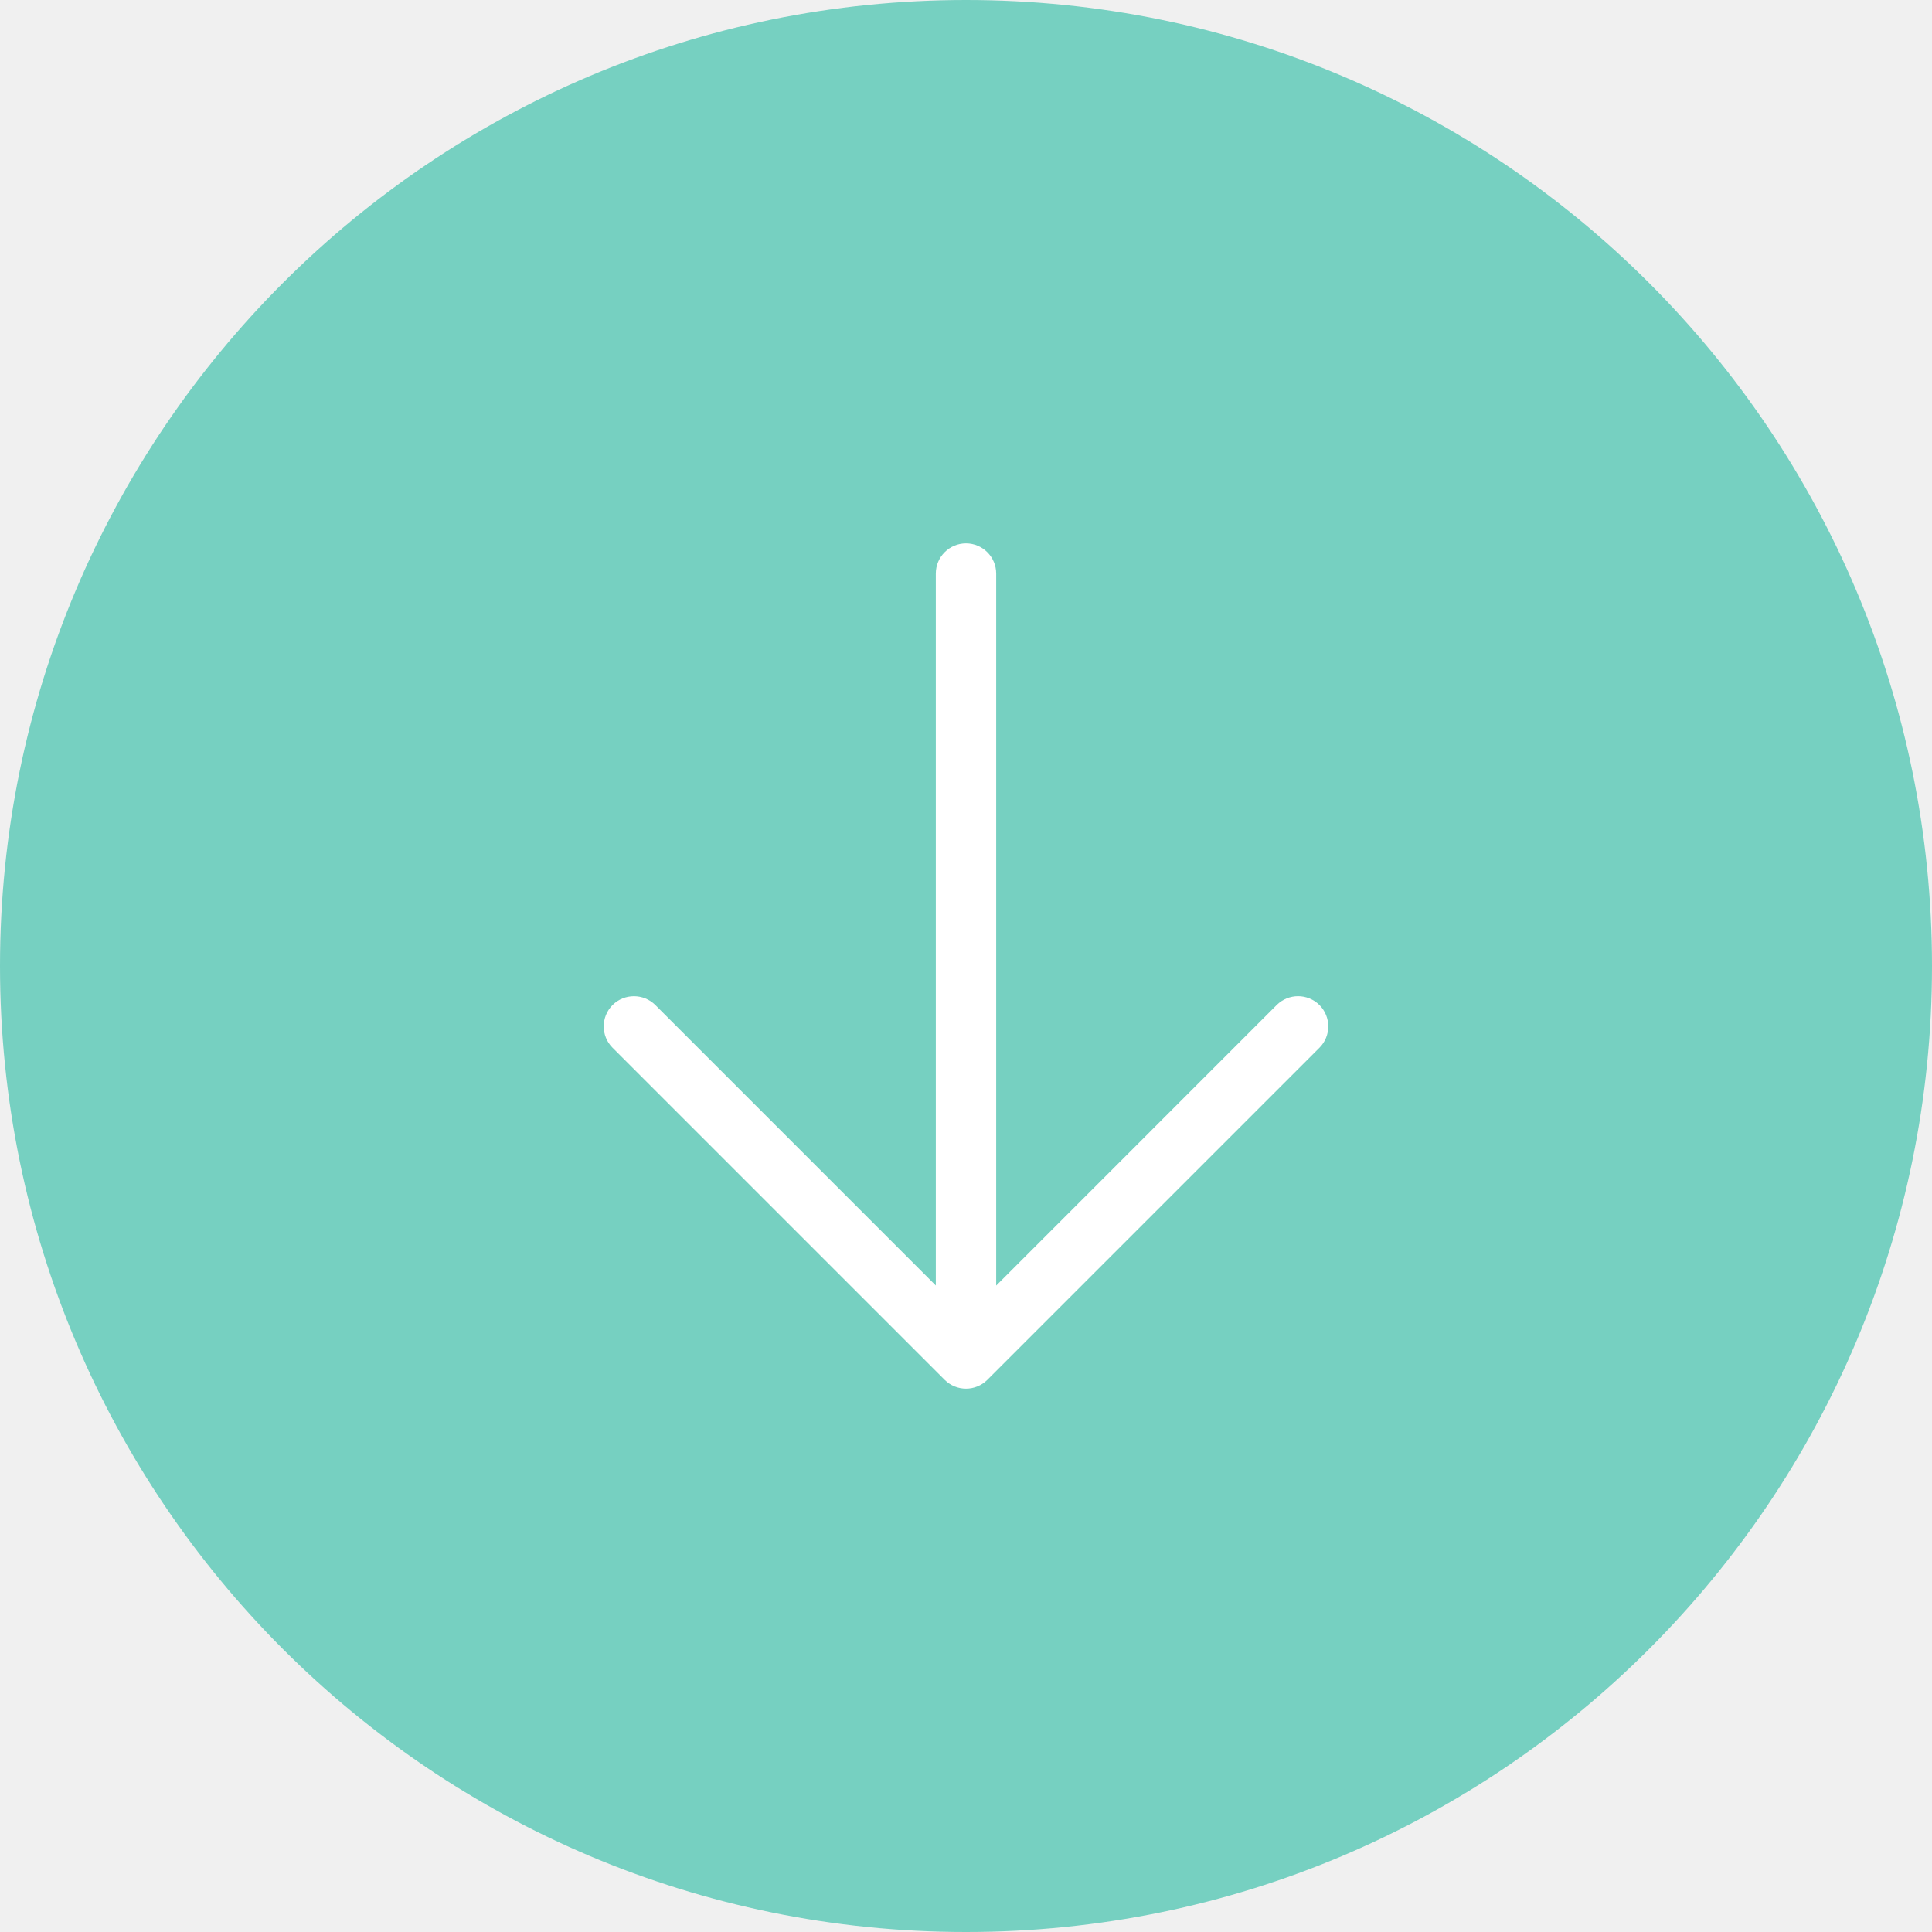
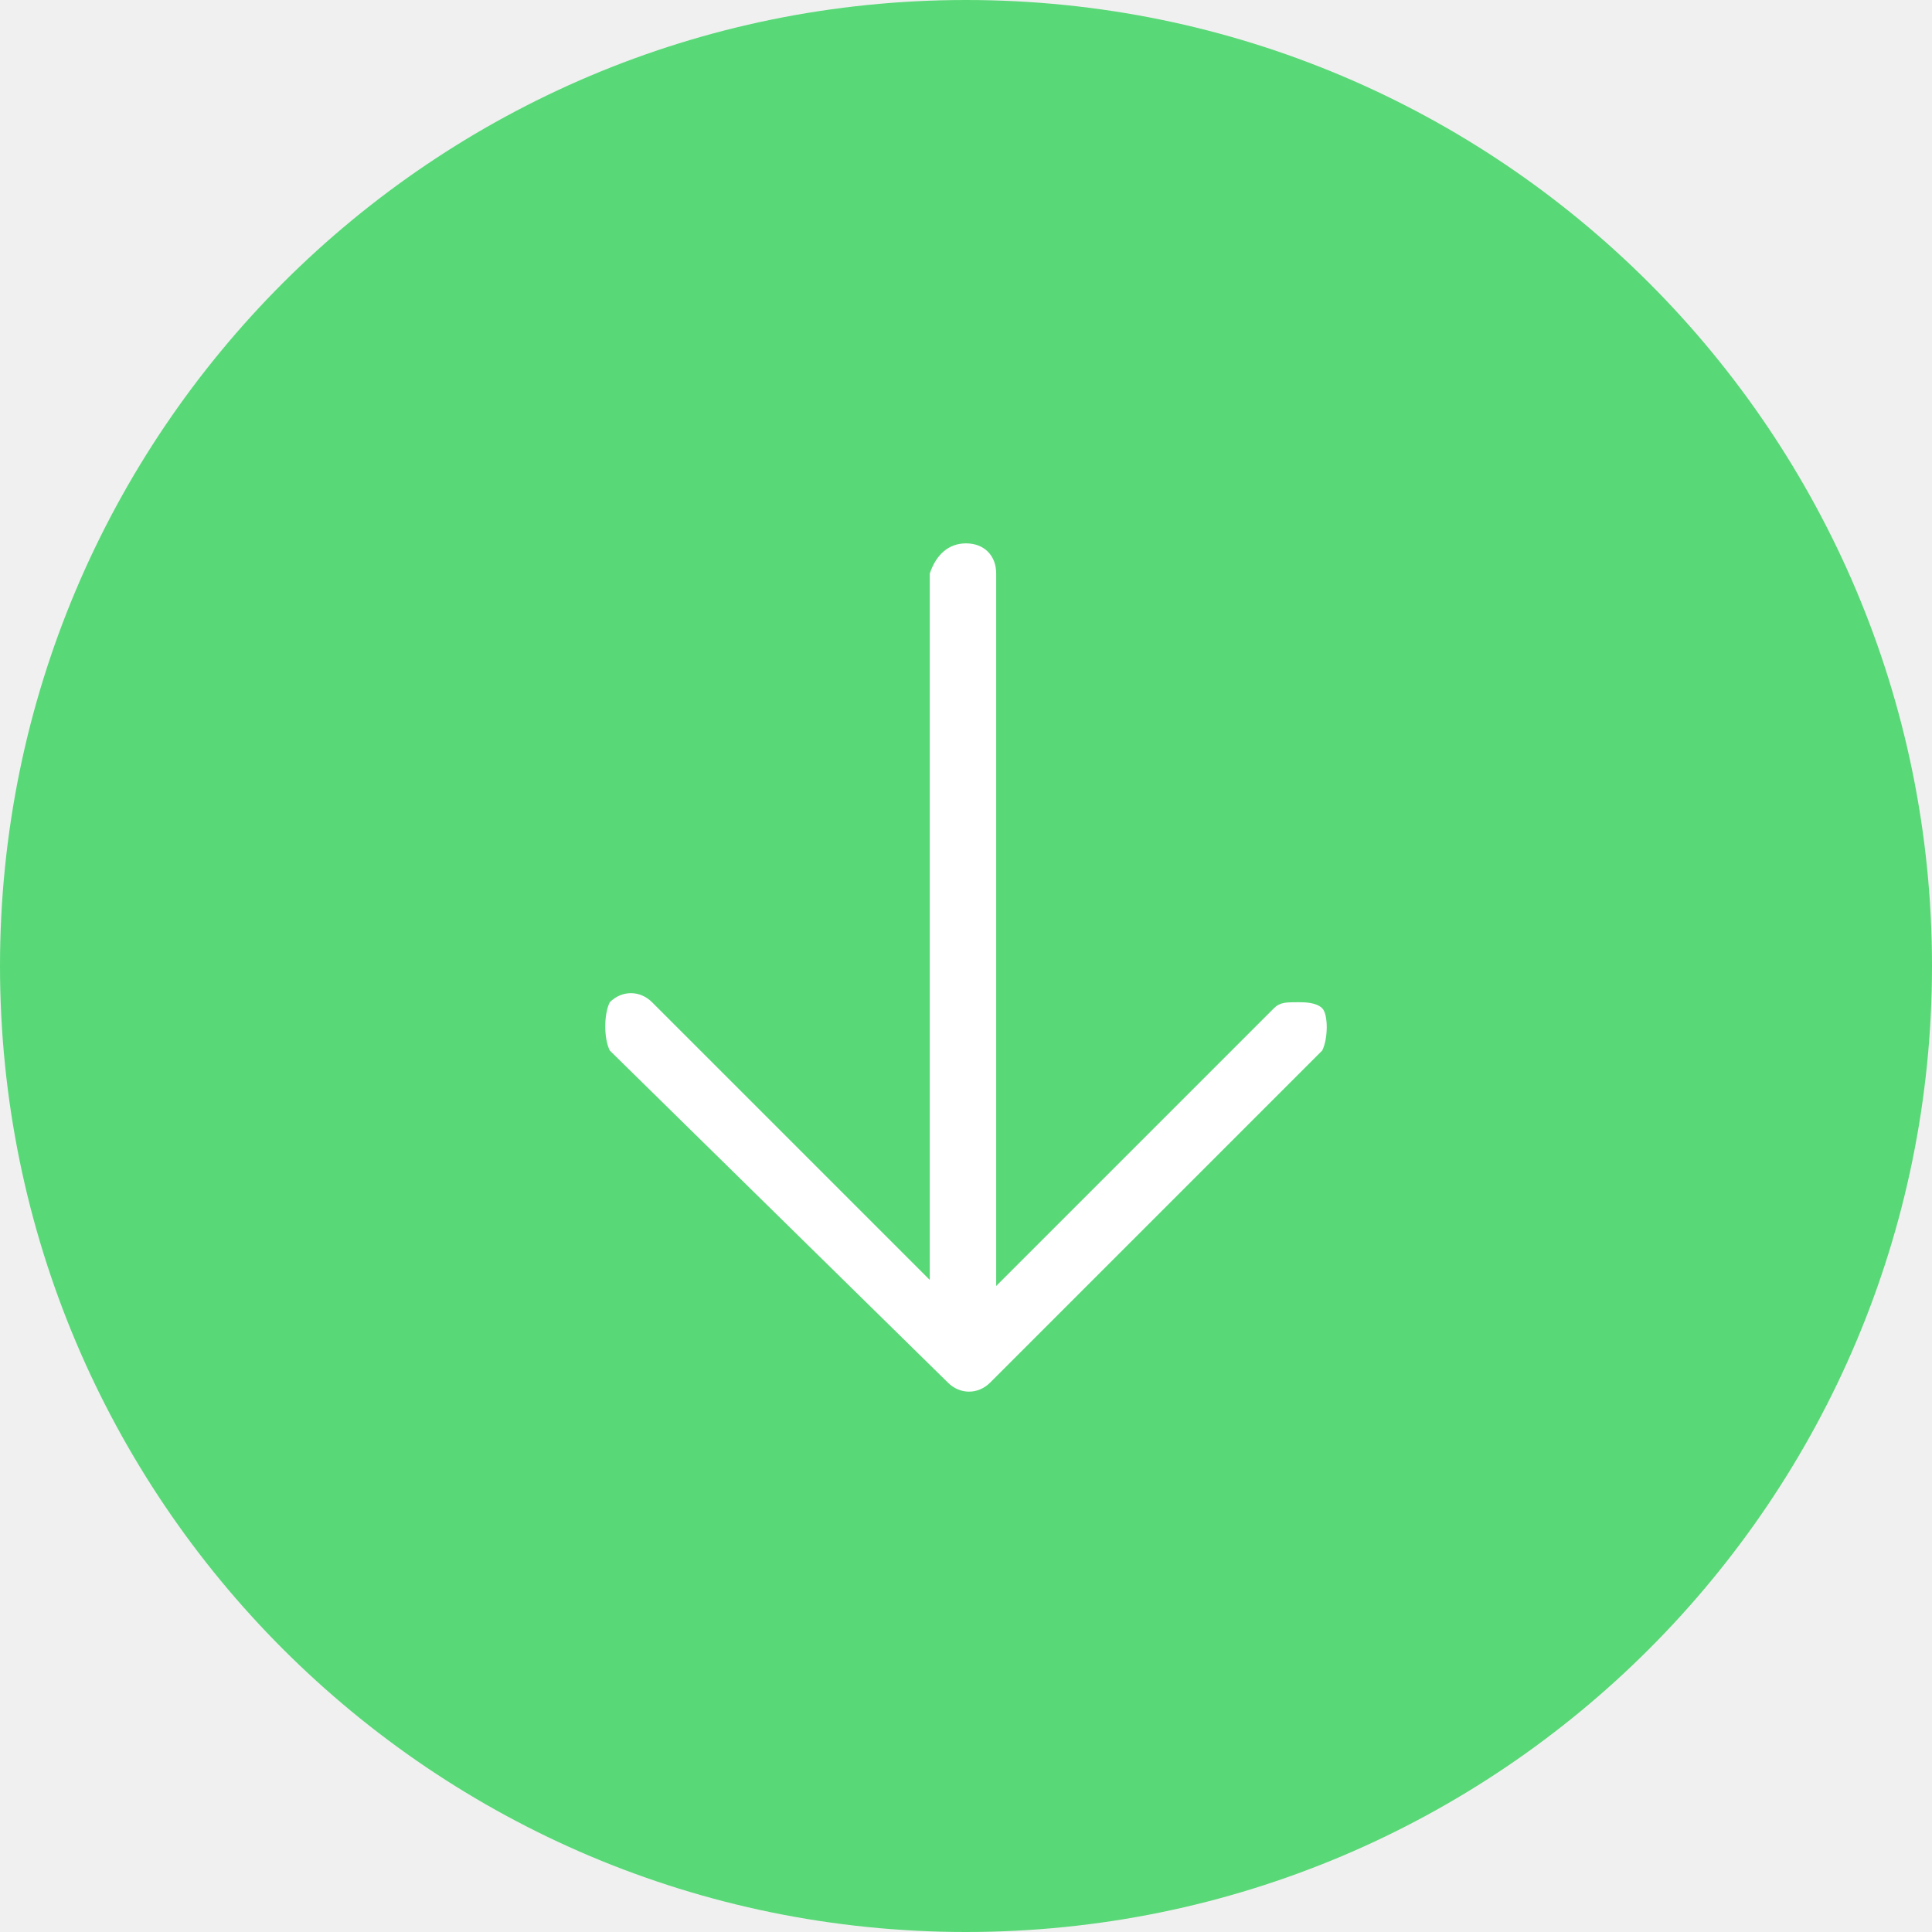
- <svg xmlns="http://www.w3.org/2000/svg" width="32px" height="32px" viewBox="0 0 32 32" version="1.1">
-   <defs />
-   <g id="Page-1" stroke="none" stroke-width="1" fill="none" fill-rule="evenodd">
-     <g id="00A_Export" transform="translate(-266, -80)">
-       <g id="ic_received" transform="translate(266, 80)">
-         <circle id="Oval-2" stroke="#76D0C1" fill="#76D0C1" cx="16" cy="16" r="15.5" />
-         <g id="Shape" transform="translate(10, 9)" fill="#FFFFFF">
-           <path d="M11.854,8.354 L6.354,13.854 C6.158,14.049 5.842,14.049 5.646,13.854 L0.146,8.354 C-0.049,8.159 -0.049,7.842 0.146,7.646 C0.342,7.452 0.658,7.452 0.854,7.646 L5.5,12.292 L5.5,0.5 C5.5,0.224 5.724,0 6,0 C6.275,0 6.5,0.224 6.5,0.5 L6.5,12.293 L11.146,7.646 C11.244,7.549 11.372,7.5 11.5,7.5 C11.627,7.5 11.756,7.549 11.854,7.646 C12.049,7.842 12.049,8.159 11.854,8.354" id="Fill-1" />
-         </g>
-         <rect id="Overlay" fill="#FFFFFF" opacity="0" x="0" y="0" width="32" height="32" />
-       </g>
-     </g>
+ <svg xmlns="http://www.w3.org/2000/svg" version="1.1" id="图层_1" x="0px" y="0px" viewBox="0 0 32 32" style="enable-background:new 0 0 32 32;" xml:space="preserve">
+   <style type="text/css">
+ 	.st0{fill-rule:evenodd;clip-rule:evenodd;fill:#59D877;stroke:#59D877;}
+ 	.st1{fill-rule:evenodd;clip-rule:evenodd;fill:#FFFFFF;}
+ </style>
+   <circle id="Oval-2" class="st0" cx="16" cy="16" r="15.5" />
+   <g id="Shape" transform="translate(10, 9)">
+     <path id="Fill-1" class="st1" d="M11.9,8.4l-5.5,5.5c-0.2,0.2-0.5,0.2-0.7,0L0.1,8.4C0,8.2,0,7.8,0.1,7.6c0.2-0.2,0.5-0.2,0.7,0   l4.6,4.6V0.5C5.5,0.2,5.7,0,6,0c0.3,0,0.5,0.2,0.5,0.5v11.8l4.6-4.6c0.1-0.1,0.2-0.1,0.4-0.1c0.1,0,0.3,0,0.4,0.1   C12,7.8,12,8.2,11.9,8.4" />
  </g>
</svg>
